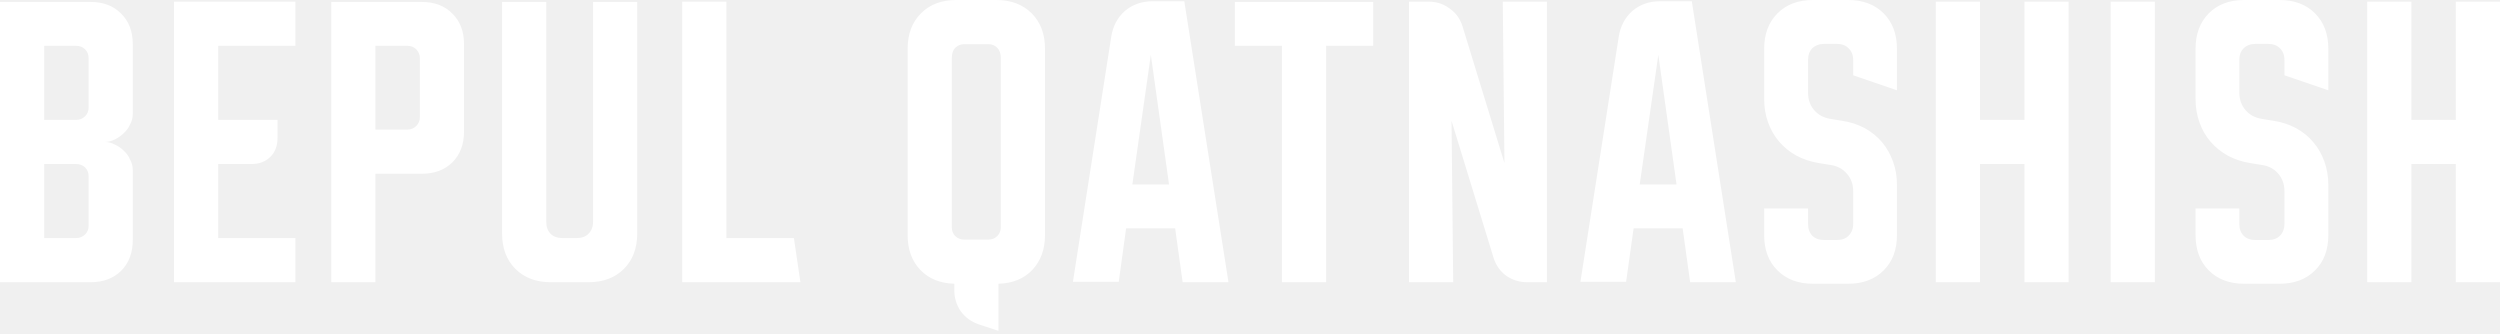
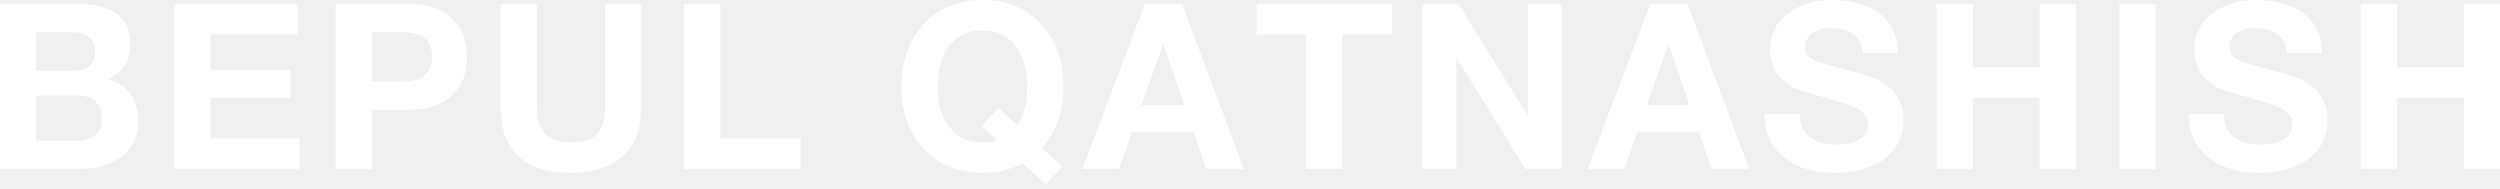
- <svg xmlns="http://www.w3.org/2000/svg" width="180" height="24" viewBox="0 0 180 24" fill="none">
-   <path d="M-1.22e-05 0.14H6.52C7.44 0.14 8.17 0.42 8.72 0.98C9.28 1.53 9.56 2.26 9.56 3.18V8.21C9.56 8.46 9.5 8.7 9.37 8.95C9.27 9.19 9.11 9.4 8.91 9.59C8.72 9.77 8.5 9.93 8.25 10.05C8.02 10.16 7.79 10.22 7.55 10.22C7.79 10.22 8.02 10.28 8.25 10.4C8.5 10.51 8.72 10.66 8.91 10.85C9.11 11.03 9.27 11.25 9.37 11.5C9.5 11.74 9.56 11.98 9.56 12.23V17.28C9.56 18.2 9.28 18.94 8.72 19.5C8.17 20.04 7.44 20.32 6.52 20.32H-1.22e-05V0.14ZM3.18 11.81V17.14H5.49C5.74 17.14 5.95 17.05 6.13 16.88C6.3 16.71 6.38 16.5 6.38 16.25V12.69C6.38 12.45 6.3 12.23 6.13 12.06C5.95 11.89 5.74 11.81 5.49 11.81H3.18ZM5.49 8.63C5.74 8.63 5.95 8.54 6.13 8.37C6.3 8.2 6.38 7.99 6.38 7.74V4.18C6.38 3.94 6.3 3.73 6.13 3.55C5.95 3.38 5.74 3.3 5.49 3.3H3.18V8.63H5.49ZM12.53 0.12H21.27V3.3H15.71V8.63H19.98V9.94C19.98 10.5 19.81 10.95 19.47 11.29C19.13 11.63 18.67 11.81 18.11 11.81H15.71V17.14H21.27V20.32H12.53V0.12ZM23.85 0.14H30.37C31.29 0.14 32.02 0.42 32.57 0.98C33.13 1.53 33.41 2.26 33.41 3.18V9.47C33.41 10.39 33.13 11.13 32.57 11.69C32.02 12.23 31.29 12.51 30.37 12.51H27.03V20.32H23.85V0.14ZM27.03 3.3V9.33H29.34C29.59 9.33 29.8 9.24 29.97 9.07C30.14 8.9 30.23 8.69 30.23 8.44V4.18C30.23 3.94 30.14 3.73 29.97 3.55C29.8 3.38 29.59 3.3 29.34 3.3H27.03ZM39.33 0.14V15.97C39.33 16.33 39.43 16.61 39.64 16.83C39.85 17.04 40.14 17.14 40.5 17.14H41.53C41.89 17.14 42.17 17.04 42.37 16.83C42.59 16.61 42.7 16.33 42.7 15.97V0.14H45.88V16.81C45.88 17.87 45.56 18.72 44.92 19.36C44.28 20 43.43 20.32 42.37 20.32H39.66C38.6 20.32 37.75 20 37.11 19.36C36.47 18.72 36.15 17.87 36.15 16.81V0.14H39.33ZM57.63 20.32H49.12V0.12H52.3V17.14H57.16L57.63 20.32ZM68.85 5.02e-06H71.73C72.79 5.02e-06 73.64 0.32 74.28 0.96C74.92 1.6 75.24 2.45 75.24 3.51V16.93C75.24 17.95 74.93 18.79 74.33 19.43C73.72 20.07 72.91 20.4 71.89 20.43V23.82L70.49 23.36C69.95 23.18 69.51 22.87 69.18 22.42C68.87 21.97 68.71 21.46 68.71 20.9V20.43C67.69 20.4 66.87 20.07 66.26 19.43C65.65 18.79 65.35 17.95 65.35 16.93V3.51C65.35 2.45 65.67 1.6 66.31 0.96C66.95 0.32 67.79 5.02e-06 68.85 5.02e-06ZM69.42 17.25H71.17C71.42 17.25 71.63 17.17 71.8 17C71.97 16.83 72.06 16.61 72.06 16.37V4.18C72.06 3.86 71.97 3.61 71.8 3.44C71.63 3.27 71.42 3.18 71.17 3.18H69.42C69.17 3.18 68.96 3.27 68.78 3.44C68.61 3.61 68.53 3.86 68.53 4.18V16.37C68.53 16.61 68.61 16.83 68.78 17C68.96 17.17 69.17 17.25 69.42 17.25ZM80.01 2.64C80.13 1.88 80.46 1.26 80.99 0.79C81.54 0.33 82.2 0.09 82.98 0.09H85.27L88.45 20.32H85.15L84.61 16.44H81.08L80.55 20.29H77.25L80.01 2.64ZM81.53 13.28H84.17L82.86 3.95L81.53 13.28ZM88.91 0.14H98.87V3.3H95.48V20.32H92.3V3.3H88.91V0.14ZM101.45 20.32V0.12H102.87C103.43 0.12 103.93 0.28 104.37 0.61C104.82 0.92 105.13 1.35 105.3 1.89L108.32 11.74L108.2 0.12H111.38V20.32H109.96C109.39 20.32 108.89 20.16 108.44 19.85C108 19.52 107.7 19.09 107.53 18.54L104.51 8.7L104.63 20.32H101.45ZM116.55 2.64C116.67 1.88 117 1.26 117.53 0.79C118.07 0.33 118.73 0.09 119.51 0.09H121.81L124.98 20.32H121.69L121.15 16.44H117.62L117.08 20.29H113.79L116.55 2.64ZM118.06 13.28H120.71L119.4 3.95L118.06 13.28ZM127.02 7.13V3.51C127.02 2.45 127.34 1.6 127.98 0.96C128.62 0.32 129.47 5.02e-06 130.53 5.02e-06H133.07C134.13 5.02e-06 134.98 0.32 135.62 0.96C136.26 1.6 136.58 2.45 136.58 3.51V6.5L133.43 5.42V4.33C133.43 3.97 133.32 3.69 133.1 3.48C132.9 3.27 132.61 3.16 132.26 3.16H131.34C130.99 3.16 130.7 3.27 130.48 3.48C130.28 3.69 130.18 3.97 130.18 4.33V6.66C130.18 7.16 130.32 7.58 130.62 7.93C130.91 8.27 131.31 8.48 131.79 8.56L132.65 8.7C133.25 8.79 133.78 8.97 134.27 9.23C134.75 9.5 135.16 9.83 135.51 10.24C135.85 10.65 136.11 11.11 136.3 11.64C136.49 12.16 136.58 12.71 136.58 13.3V16.93C136.58 17.99 136.26 18.84 135.62 19.47C134.98 20.11 134.13 20.43 133.07 20.43H130.53C129.47 20.43 128.62 20.11 127.98 19.47C127.34 18.84 127.02 17.99 127.02 16.93V15.01H130.18V16.11C130.18 16.47 130.28 16.75 130.48 16.97C130.7 17.18 130.99 17.28 131.34 17.28H132.26C132.61 17.28 132.9 17.18 133.1 16.97C133.32 16.75 133.43 16.47 133.43 16.11V13.77C133.43 13.27 133.28 12.85 132.98 12.51C132.68 12.16 132.29 11.95 131.81 11.88L130.95 11.74C130.35 11.64 129.82 11.46 129.33 11.2C128.85 10.93 128.44 10.6 128.09 10.19C127.75 9.79 127.49 9.33 127.3 8.81C127.11 8.28 127.02 7.72 127.02 7.13ZM139.38 0.12H142.56V8.63H145.76V0.12H148.94V20.32H145.76V11.81H142.56V20.32H139.38V0.12ZM151.97 20.32V0.12H155.15V20.32H151.97ZM158.08 7.13V3.51C158.08 2.45 158.4 1.6 159.03 0.96C159.67 0.32 160.52 5.02e-06 161.58 5.02e-06H164.13C165.19 5.02e-06 166.04 0.32 166.68 0.96C167.32 1.6 167.64 2.45 167.64 3.51V6.5L164.48 5.42V4.33C164.48 3.97 164.37 3.69 164.16 3.48C163.95 3.27 163.67 3.16 163.31 3.16H162.4C162.04 3.16 161.75 3.27 161.54 3.48C161.33 3.69 161.23 3.97 161.23 4.33V6.66C161.23 7.16 161.38 7.58 161.68 7.93C161.97 8.27 162.36 8.48 162.85 8.56L163.71 8.7C164.3 8.79 164.84 8.97 165.32 9.23C165.81 9.5 166.22 9.83 166.56 10.24C166.91 10.65 167.17 11.11 167.36 11.64C167.54 12.16 167.64 12.71 167.64 13.3V16.93C167.64 17.99 167.32 18.84 166.68 19.47C166.04 20.11 165.19 20.43 164.13 20.43H161.58C160.52 20.43 159.67 20.11 159.03 19.47C158.4 18.84 158.08 17.99 158.08 16.93V15.01H161.23V16.11C161.23 16.47 161.33 16.75 161.54 16.97C161.75 17.18 162.04 17.28 162.4 17.28H163.31C163.67 17.28 163.95 17.18 164.16 16.97C164.37 16.75 164.48 16.47 164.48 16.11V13.77C164.48 13.27 164.33 12.85 164.04 12.51C163.74 12.16 163.35 11.95 162.87 11.88L162 11.74C161.41 11.64 160.87 11.46 160.39 11.2C159.91 10.93 159.5 10.6 159.15 10.19C158.81 9.79 158.54 9.33 158.36 8.81C158.17 8.28 158.08 7.72 158.08 7.13ZM170.44 0.12H173.62V8.63H176.82V0.12H180V20.32H176.82V11.81H173.62V20.32H170.44V0.12Z" fill="white" />
+ <svg xmlns="http://www.w3.org/2000/svg" width="239" height="18" viewBox="0 0 239 18" fill="none">
+   <path d="M3.468 9.123V13.452H7.179C8.887 13.452 9.741 12.76 9.741 11.376C9.741 9.874 8.909 9.123 7.245 9.123H3.468ZM5.6016e-05 16.147V0.375H7.422C10.78 0.375 12.458 1.679 12.458 4.285C12.458 5.787 11.744 6.884 10.316 7.577C12.245 8.136 13.209 9.469 13.209 11.575C13.209 13.077 12.635 14.24 11.486 15.065C10.485 15.786 9.204 16.147 7.643 16.147H5.6016e-05ZM3.468 3.07V6.759H6.98C8.394 6.759 9.101 6.133 9.101 4.882C9.101 3.674 8.306 3.07 6.715 3.07H3.468ZM16.657 16.147V0.375H28.453V3.291H20.125V6.671H27.768V9.366H20.125V13.231H28.63V16.147H16.657ZM32.085 16.147V0.375H39.198C41.039 0.375 42.438 0.898 43.395 1.944C44.234 2.842 44.654 4.005 44.654 5.434C44.654 6.862 44.234 8.026 43.395 8.924C42.438 9.97 41.039 10.492 39.198 10.492H35.553V16.147H32.085ZM35.553 3.07V7.797H38.248C39.191 7.797 39.898 7.658 40.369 7.378C40.987 6.995 41.297 6.347 41.297 5.434C41.297 4.521 40.987 3.873 40.369 3.49C39.898 3.21 39.191 3.07 38.248 3.07H35.553ZM61.309 0.375V10.183C61.309 12.274 60.72 13.857 59.542 14.932C58.379 15.992 56.722 16.523 54.572 16.523C50.095 16.523 47.857 14.409 47.857 10.183V0.375H51.325V10.183C51.325 11.229 51.516 12.017 51.899 12.547C52.415 13.254 53.306 13.607 54.572 13.607C55.779 13.607 56.634 13.327 57.134 12.768C57.605 12.252 57.841 11.391 57.841 10.183V0.375H61.309ZM65.4 16.147V0.375H68.868V13.231H76.555V16.147H65.4ZM101.584 15.926L99.972 17.627L97.741 15.595C96.666 16.213 95.392 16.523 93.919 16.523C91.549 16.523 89.649 15.727 88.221 14.137C86.851 12.62 86.166 10.684 86.166 8.328C86.166 5.912 86.851 3.939 88.221 2.408C89.634 0.803 91.534 -3.00428e-05 93.919 -3.00428e-05C96.305 -3.00428e-05 98.205 0.803 99.618 2.408C100.988 3.939 101.673 5.912 101.673 8.328C101.673 10.654 100.988 12.591 99.618 14.137L101.584 15.926ZM93.831 12.039L95.444 10.316L97.233 11.95C97.881 11.052 98.205 9.844 98.205 8.328C98.205 6.796 97.881 5.552 97.233 4.595C96.482 3.475 95.377 2.916 93.919 2.916C92.462 2.916 91.357 3.475 90.606 4.595C89.958 5.552 89.634 6.796 89.634 8.328C89.634 9.8 89.958 11.008 90.606 11.95C91.372 13.055 92.476 13.607 93.919 13.607C94.685 13.607 95.149 13.533 95.311 13.386L93.831 12.039ZM103.469 16.147L109.455 0.375H113.012L118.909 16.147H115.309L114.116 12.635H108.218L106.981 16.147H103.469ZM111.178 4.263L109.124 10.05H113.21L111.222 4.263H111.178ZM124.864 16.147V3.291H120.137V0.375H133.059V3.291H128.332V16.147H124.864ZM135.982 16.147V0.375H139.428L146.01 10.956H146.055V0.375H149.302V16.147H145.834L139.273 5.589H139.229V16.147H135.982ZM151.78 16.147L157.767 0.375H161.323L167.221 16.147H163.62L162.427 12.635H156.53L155.293 16.147H151.78ZM159.49 4.263L157.435 10.05H161.522L159.534 4.263H159.49ZM168.691 10.912H172.049C172.049 11.899 172.402 12.65 173.109 13.165C173.713 13.607 174.523 13.828 175.539 13.828C176.334 13.828 176.997 13.703 177.527 13.452C178.248 13.114 178.609 12.583 178.609 11.862C178.609 10.963 177.799 10.286 176.179 9.83C173.381 9.034 171.872 8.578 171.651 8.46C170.031 7.68 169.221 6.45 169.221 4.771C169.221 3.254 169.847 2.054 171.099 1.171C172.218 0.39 173.558 -3.00428e-05 175.119 -3.00428e-05C176.93 -3.00428e-05 178.396 0.39 179.515 1.171C180.796 2.069 181.437 3.372 181.437 5.08H178.079C177.991 3.49 176.953 2.695 174.965 2.695C174.331 2.695 173.794 2.827 173.352 3.092C172.837 3.416 172.579 3.88 172.579 4.484C172.579 5.058 172.866 5.478 173.44 5.743C173.882 5.949 175.163 6.325 177.284 6.87C178.521 7.179 179.441 7.532 180.045 7.93C181.326 8.755 181.967 9.933 181.967 11.464C181.967 12.966 181.407 14.174 180.288 15.087C179.11 16.044 177.483 16.523 175.406 16.523C173.507 16.523 171.946 16.073 170.723 15.175C169.354 14.159 168.676 12.738 168.691 10.912ZM185.135 16.147V0.375H188.603V6.428H194.986V0.375H198.454V16.147H194.986V9.344H188.603V16.147H185.135ZM202.612 16.147V0.375H206.08V16.147H202.612ZM209.237 10.912H212.594C212.594 11.899 212.948 12.65 213.655 13.165C214.258 13.607 215.068 13.828 216.084 13.828C216.88 13.828 217.542 13.703 218.072 13.452C218.794 13.114 219.155 12.583 219.155 11.862C219.155 10.963 218.345 10.286 216.725 9.83C213.927 9.034 212.418 8.578 212.197 8.46C210.577 7.68 209.767 6.45 209.767 4.771C209.767 3.254 210.393 2.054 211.645 1.171C212.764 0.39 214.104 -3.00428e-05 215.665 -3.00428e-05C217.476 -3.00428e-05 218.941 0.39 220.061 1.171C221.342 2.069 221.982 3.372 221.982 5.08H218.625C218.536 3.49 217.498 2.695 215.51 2.695C214.877 2.695 214.339 2.827 213.898 3.092C213.382 3.416 213.125 3.88 213.125 4.484C213.125 5.058 213.412 5.478 213.986 5.743C214.428 5.949 215.709 6.325 217.83 6.87C219.067 7.179 219.987 7.532 220.591 7.93C221.872 8.755 222.512 9.933 222.512 11.464C222.512 12.966 221.953 14.174 220.834 15.087C219.656 16.044 218.028 16.523 215.952 16.523C214.052 16.523 212.491 16.073 211.269 15.175C209.9 14.159 209.222 12.738 209.237 10.912ZM225.68 16.147V0.375H229.148V6.428H235.532V0.375H239V16.147H235.532V9.344H229.148V16.147H225.68Z" fill="white" />
</svg>
